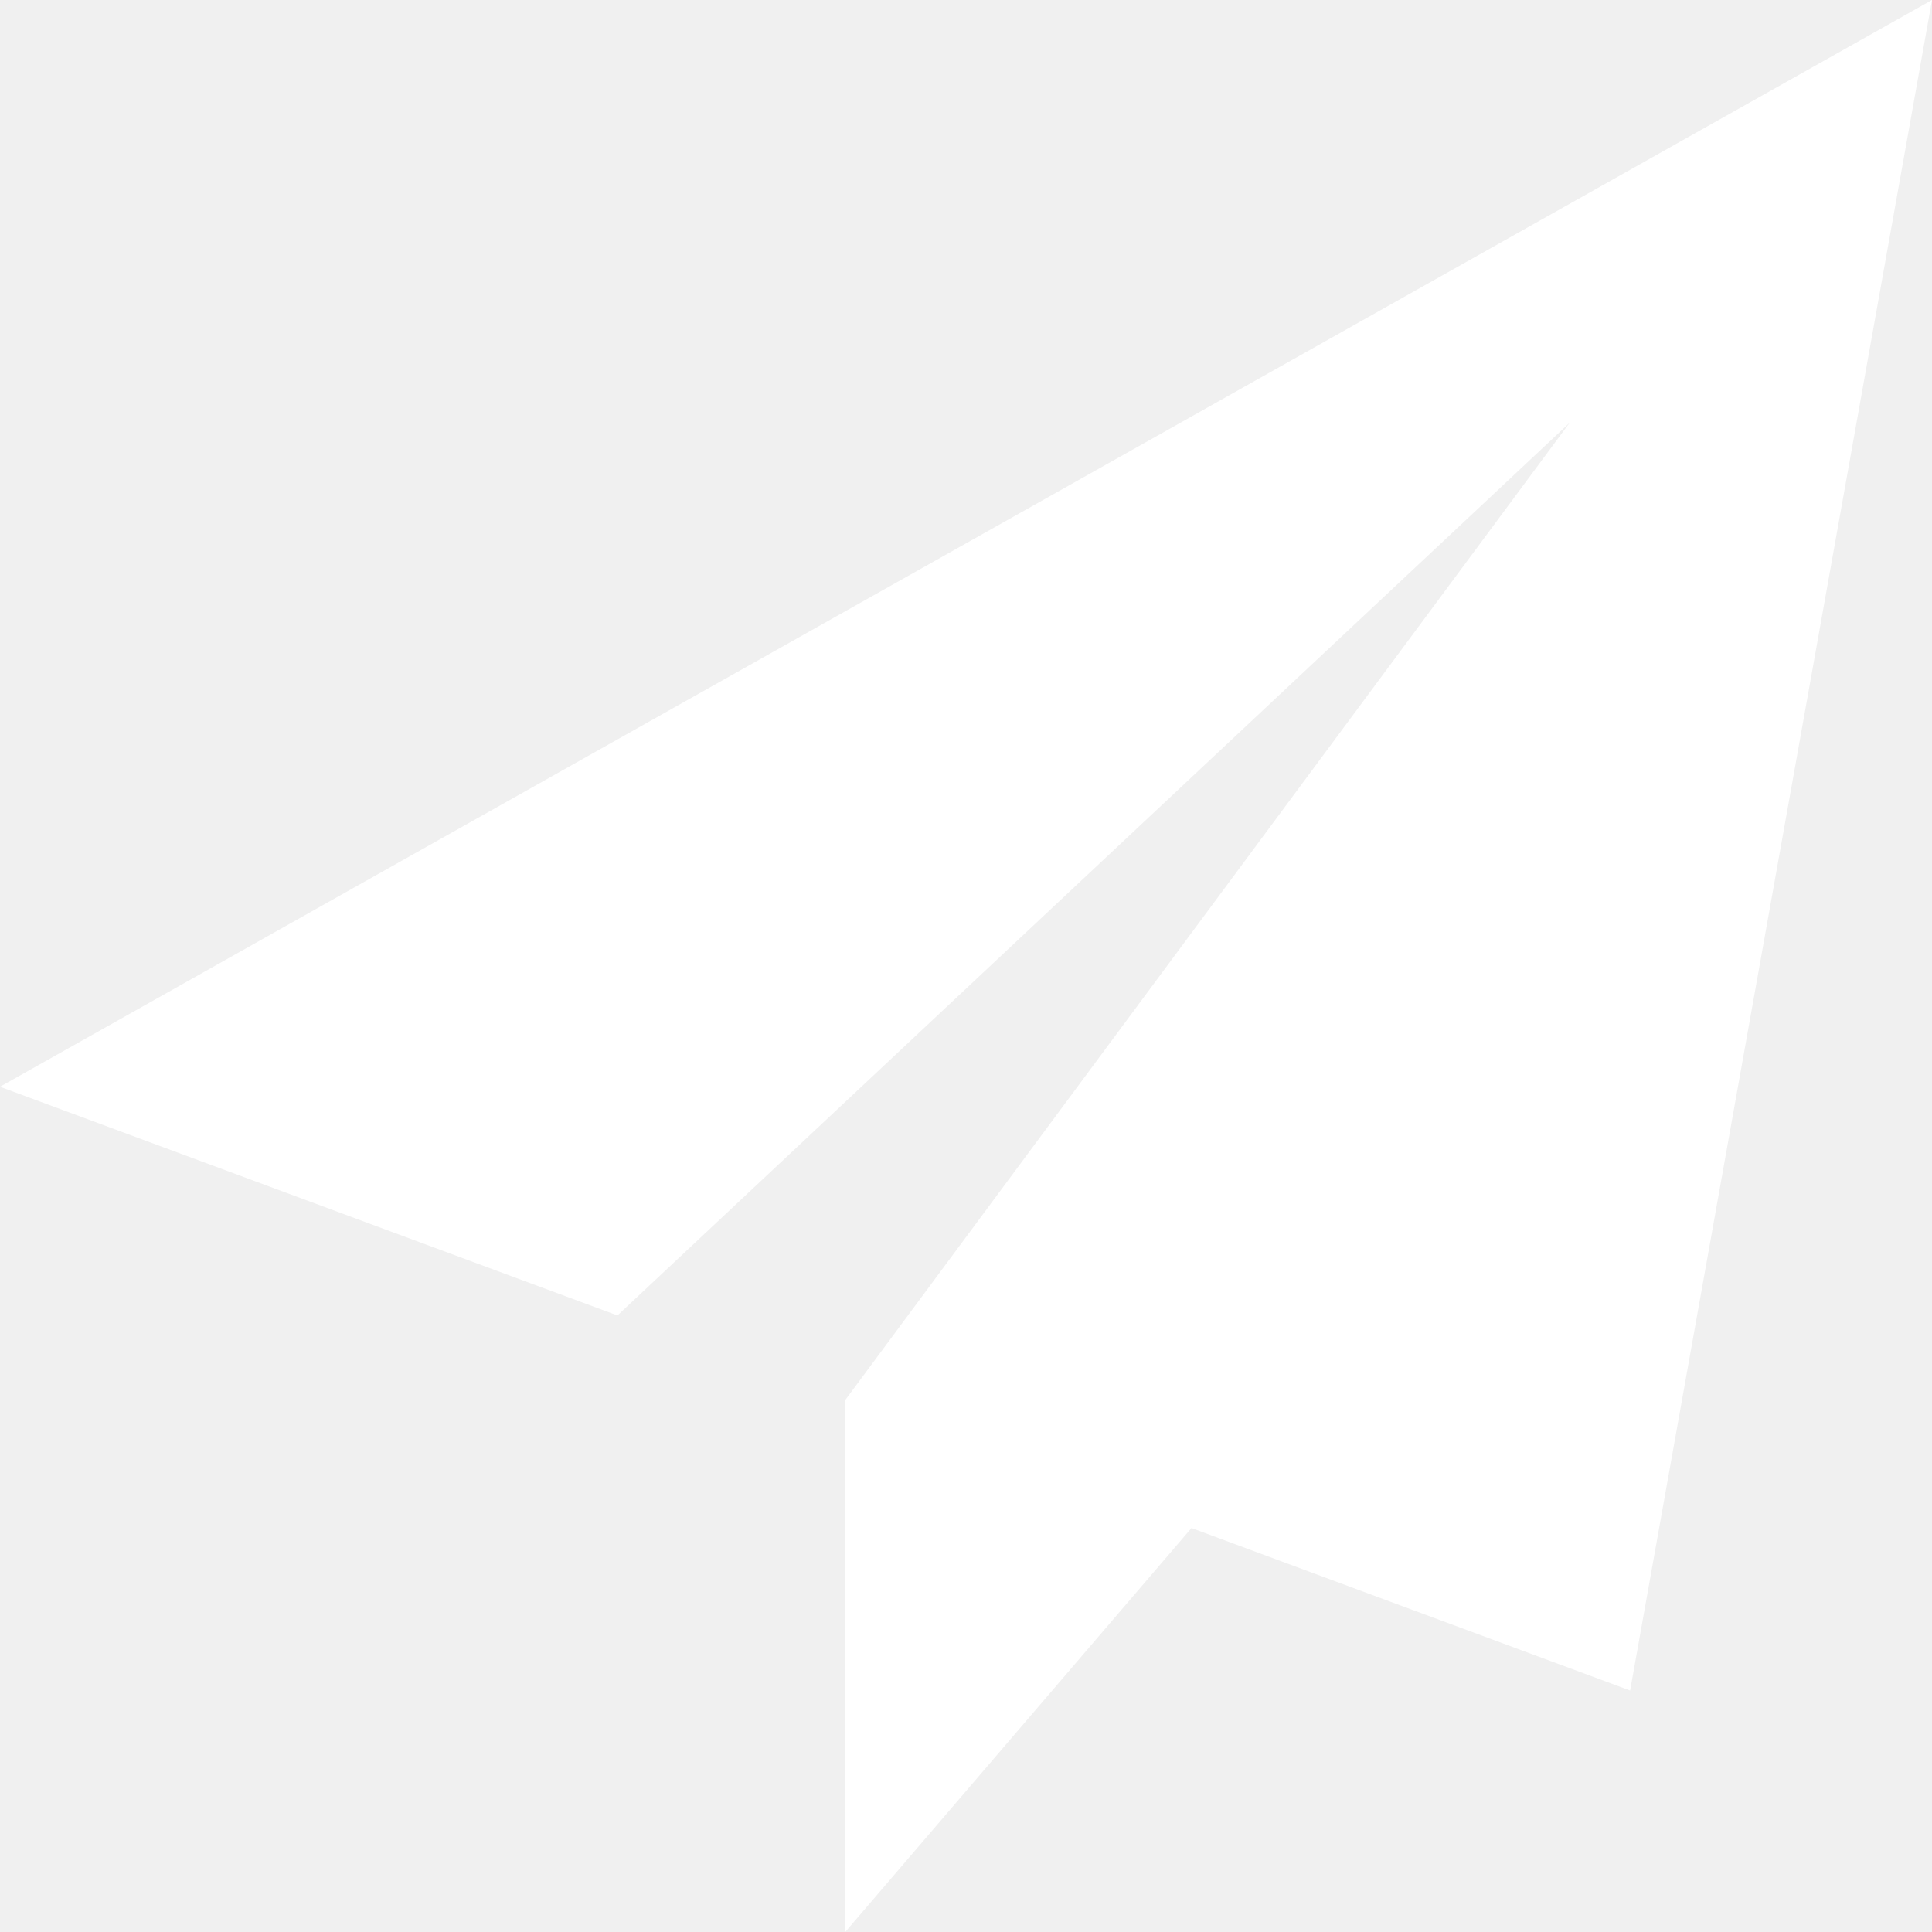
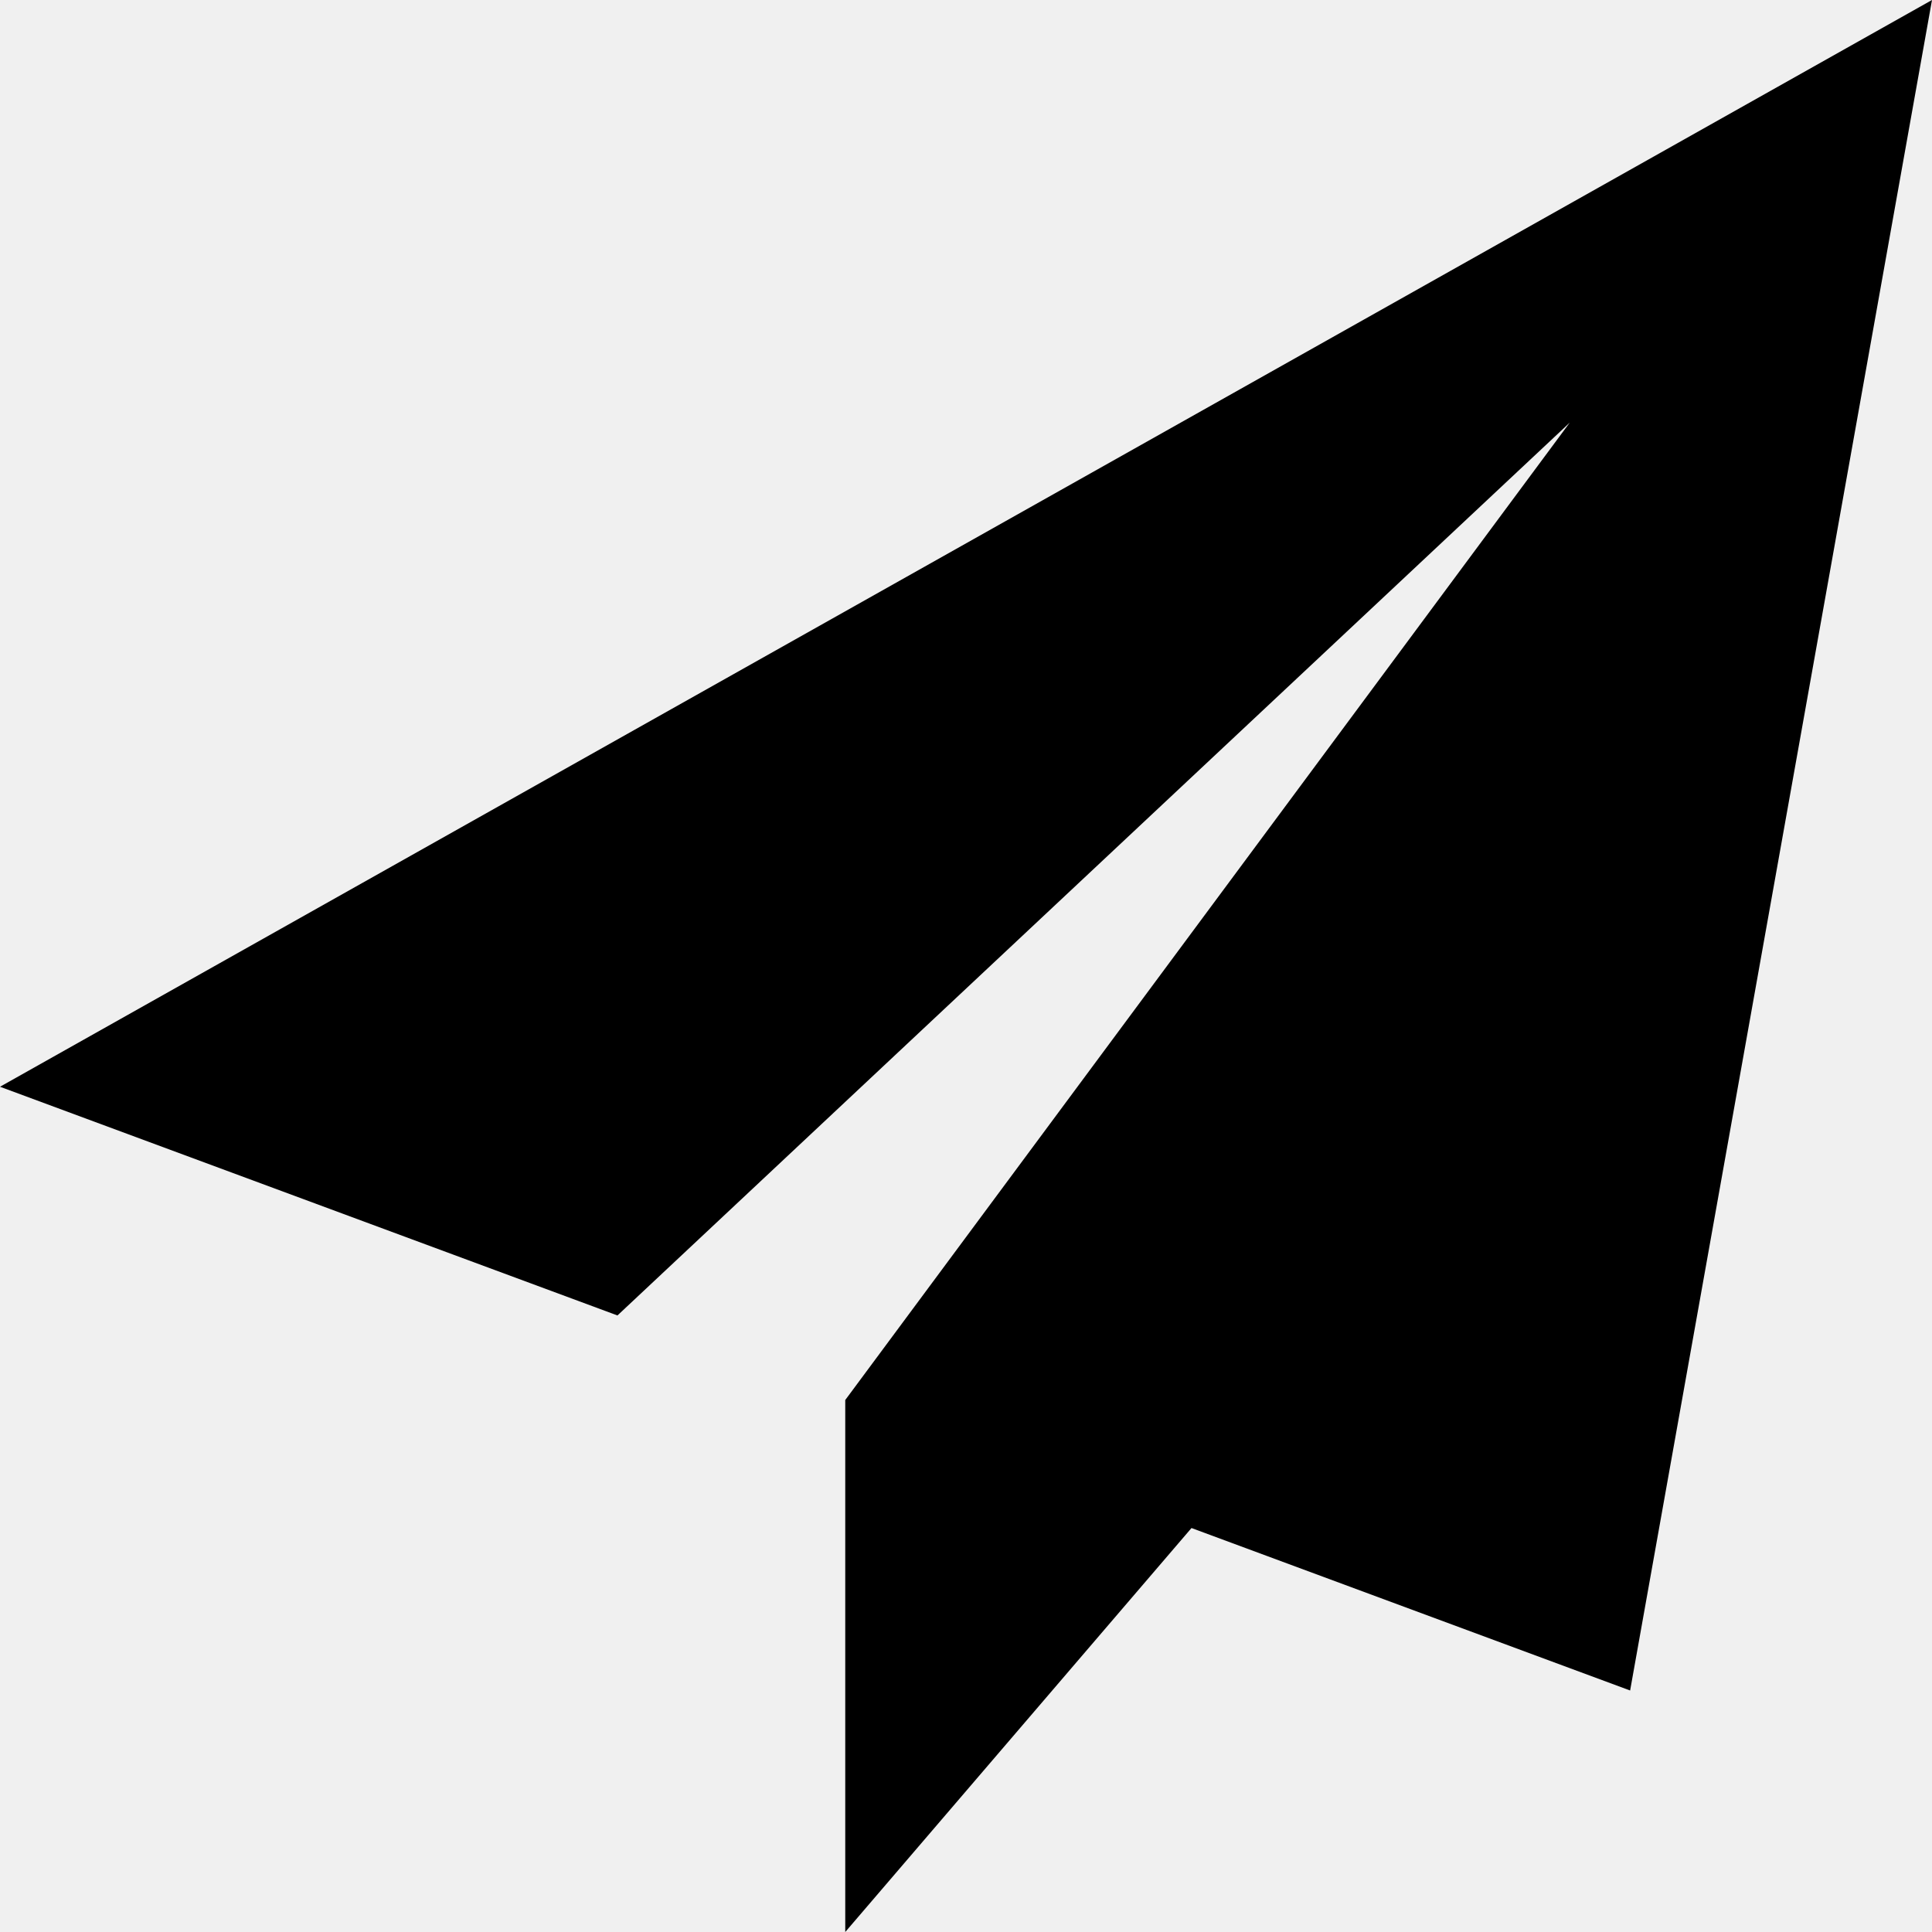
<svg xmlns="http://www.w3.org/2000/svg" version="1.1" width="32" height="32" viewBox="0 0 32 32">
-   <path fill="#fff" d="M32 0l-32 18 10.227 3.788 15.773-14.788-11.998 16.186 0.010 0.004-0.012-0.004v8.814l5.735-6.691 7.265 2.691 5-28z" />
+   <path d="M32 0l-32 18 10.227 3.788 15.773-14.788-11.998 16.186 0.010 0.004-0.012-0.004v8.814l5.735-6.691 7.265 2.691 5-28z" />
</svg>
